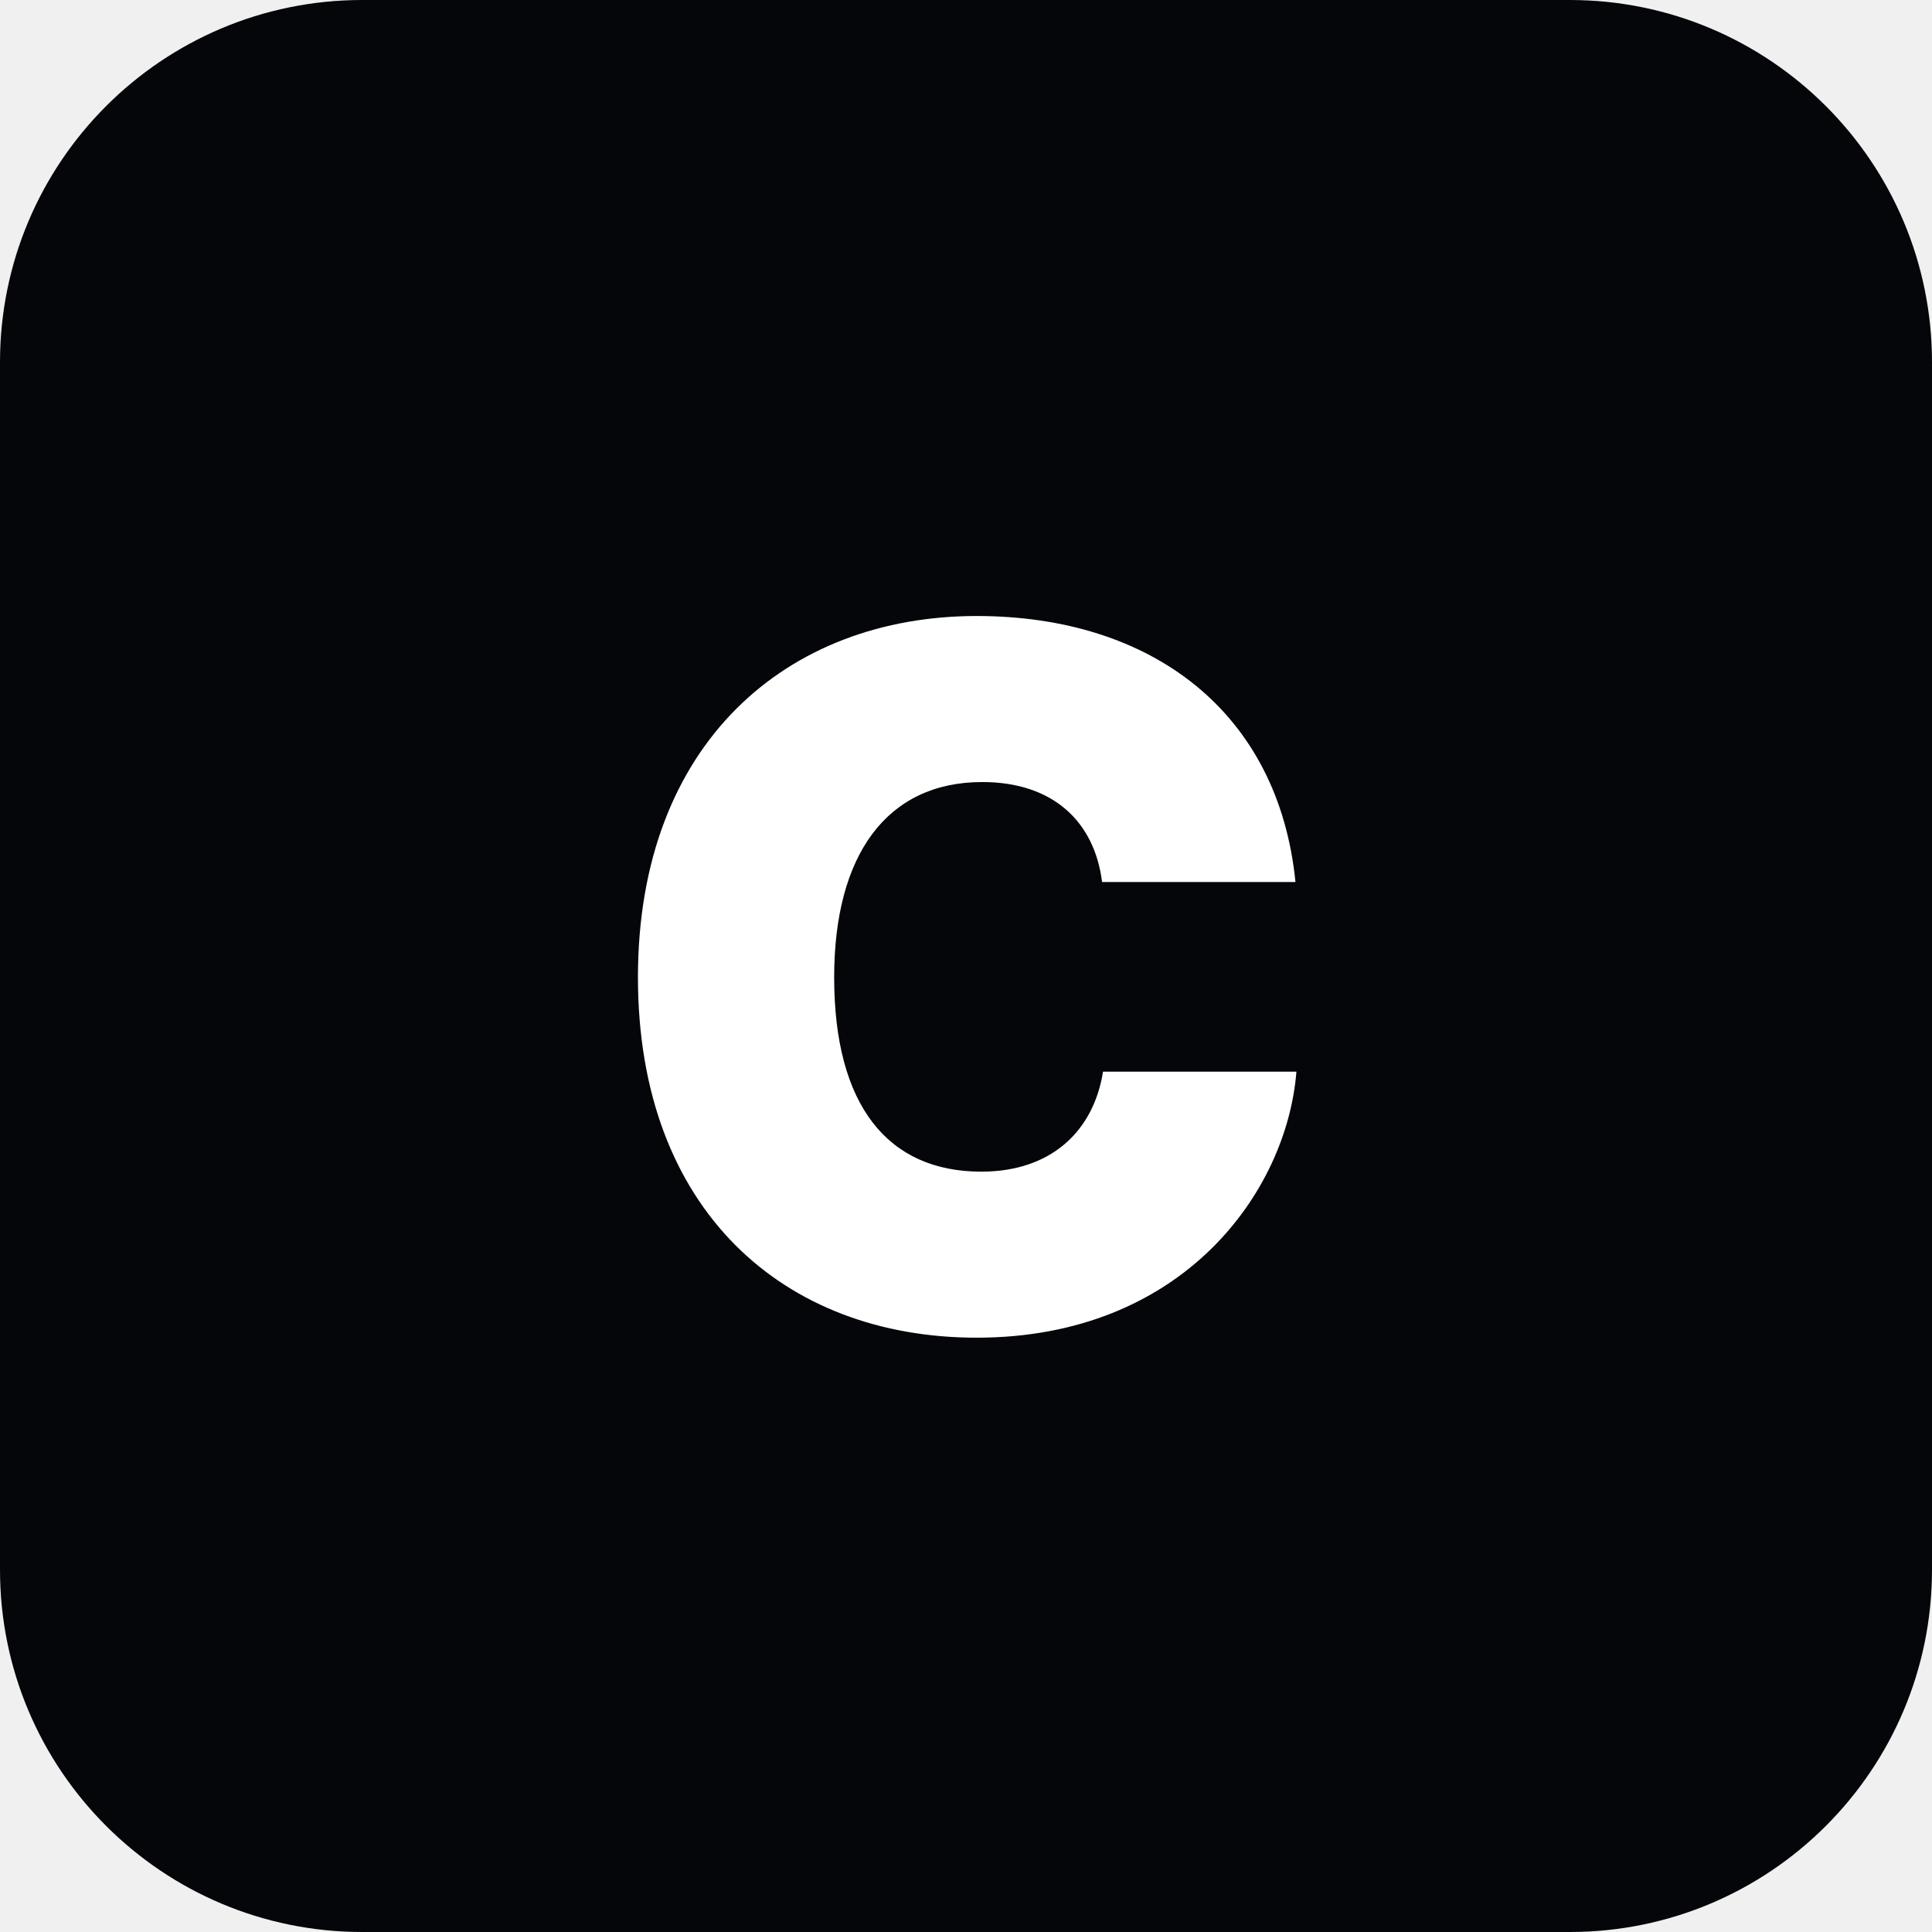
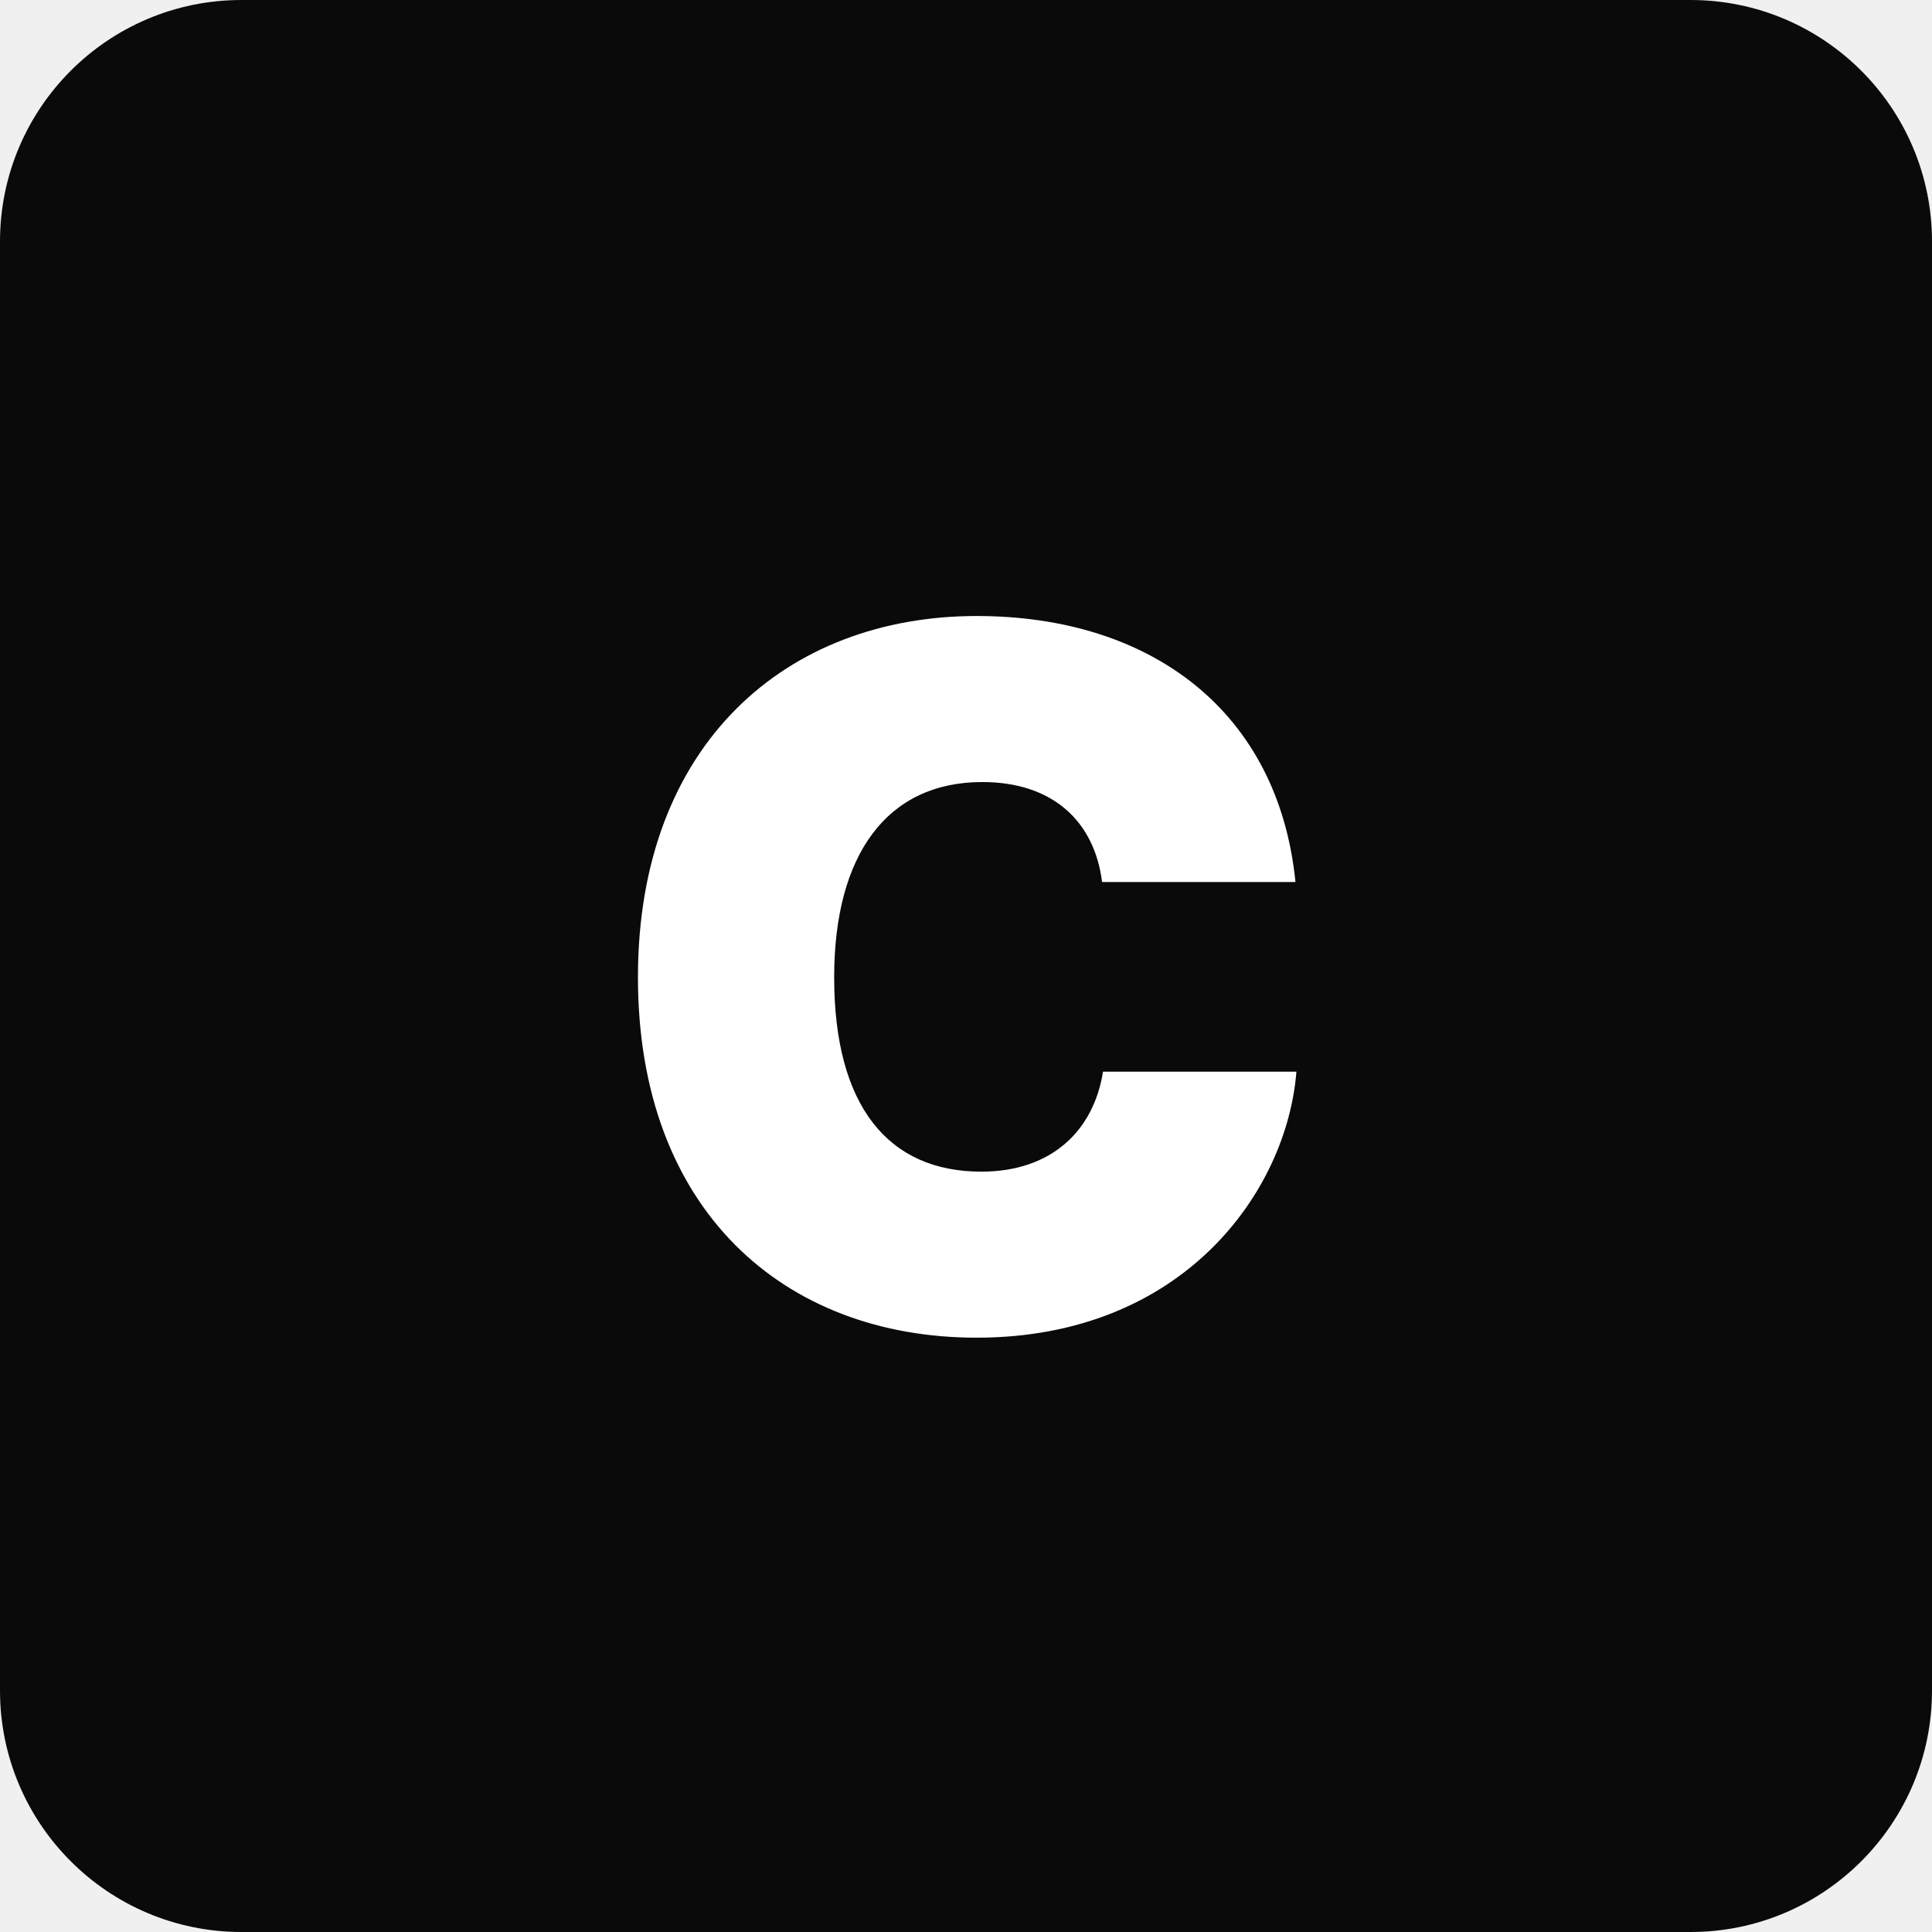
<svg xmlns="http://www.w3.org/2000/svg" viewBox="0 0 32 32" fill="none">
-   <rect width="32" height="32" rx="6" fill="#05060A" />
+   <rect width="32" height="32" rx="4" fill="#0A0A0A" />
  <text x="16" y="22" font-family="system-ui, -apple-system, sans-serif" font-weight="900" font-size="16" letter-spacing="-0.5" text-anchor="middle" fill="#FFFFFF">C</text>
</svg>
